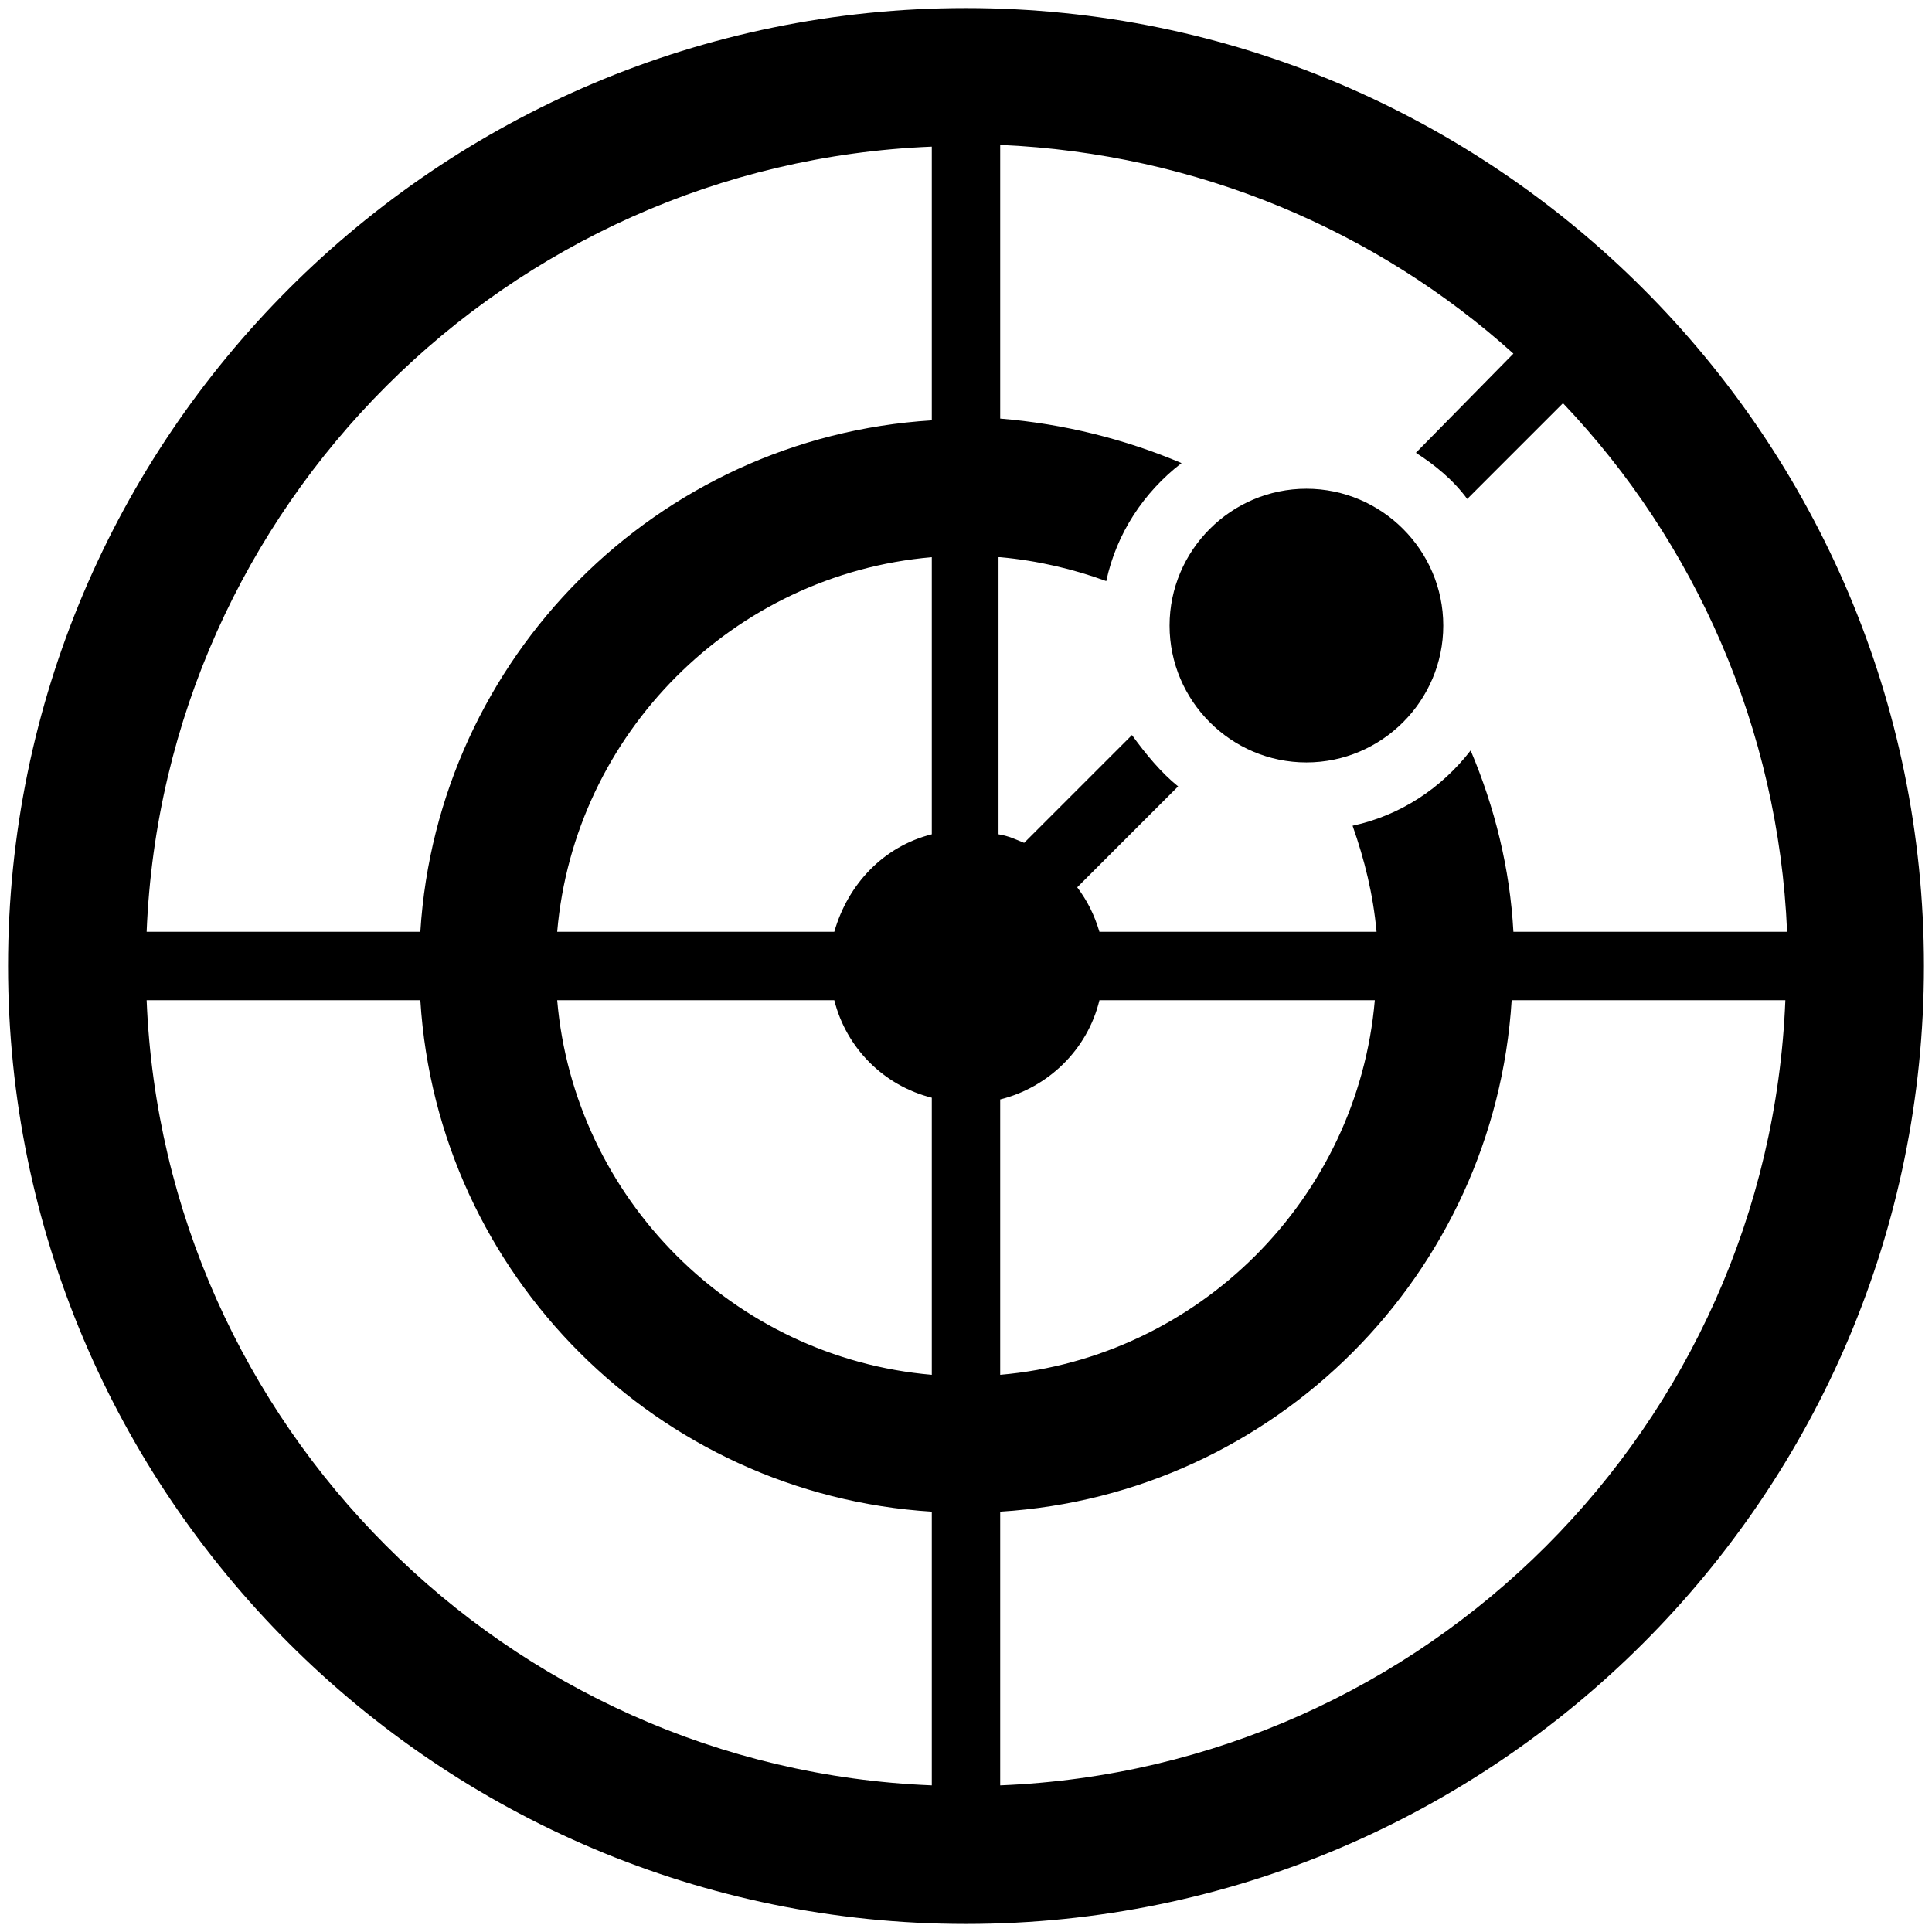
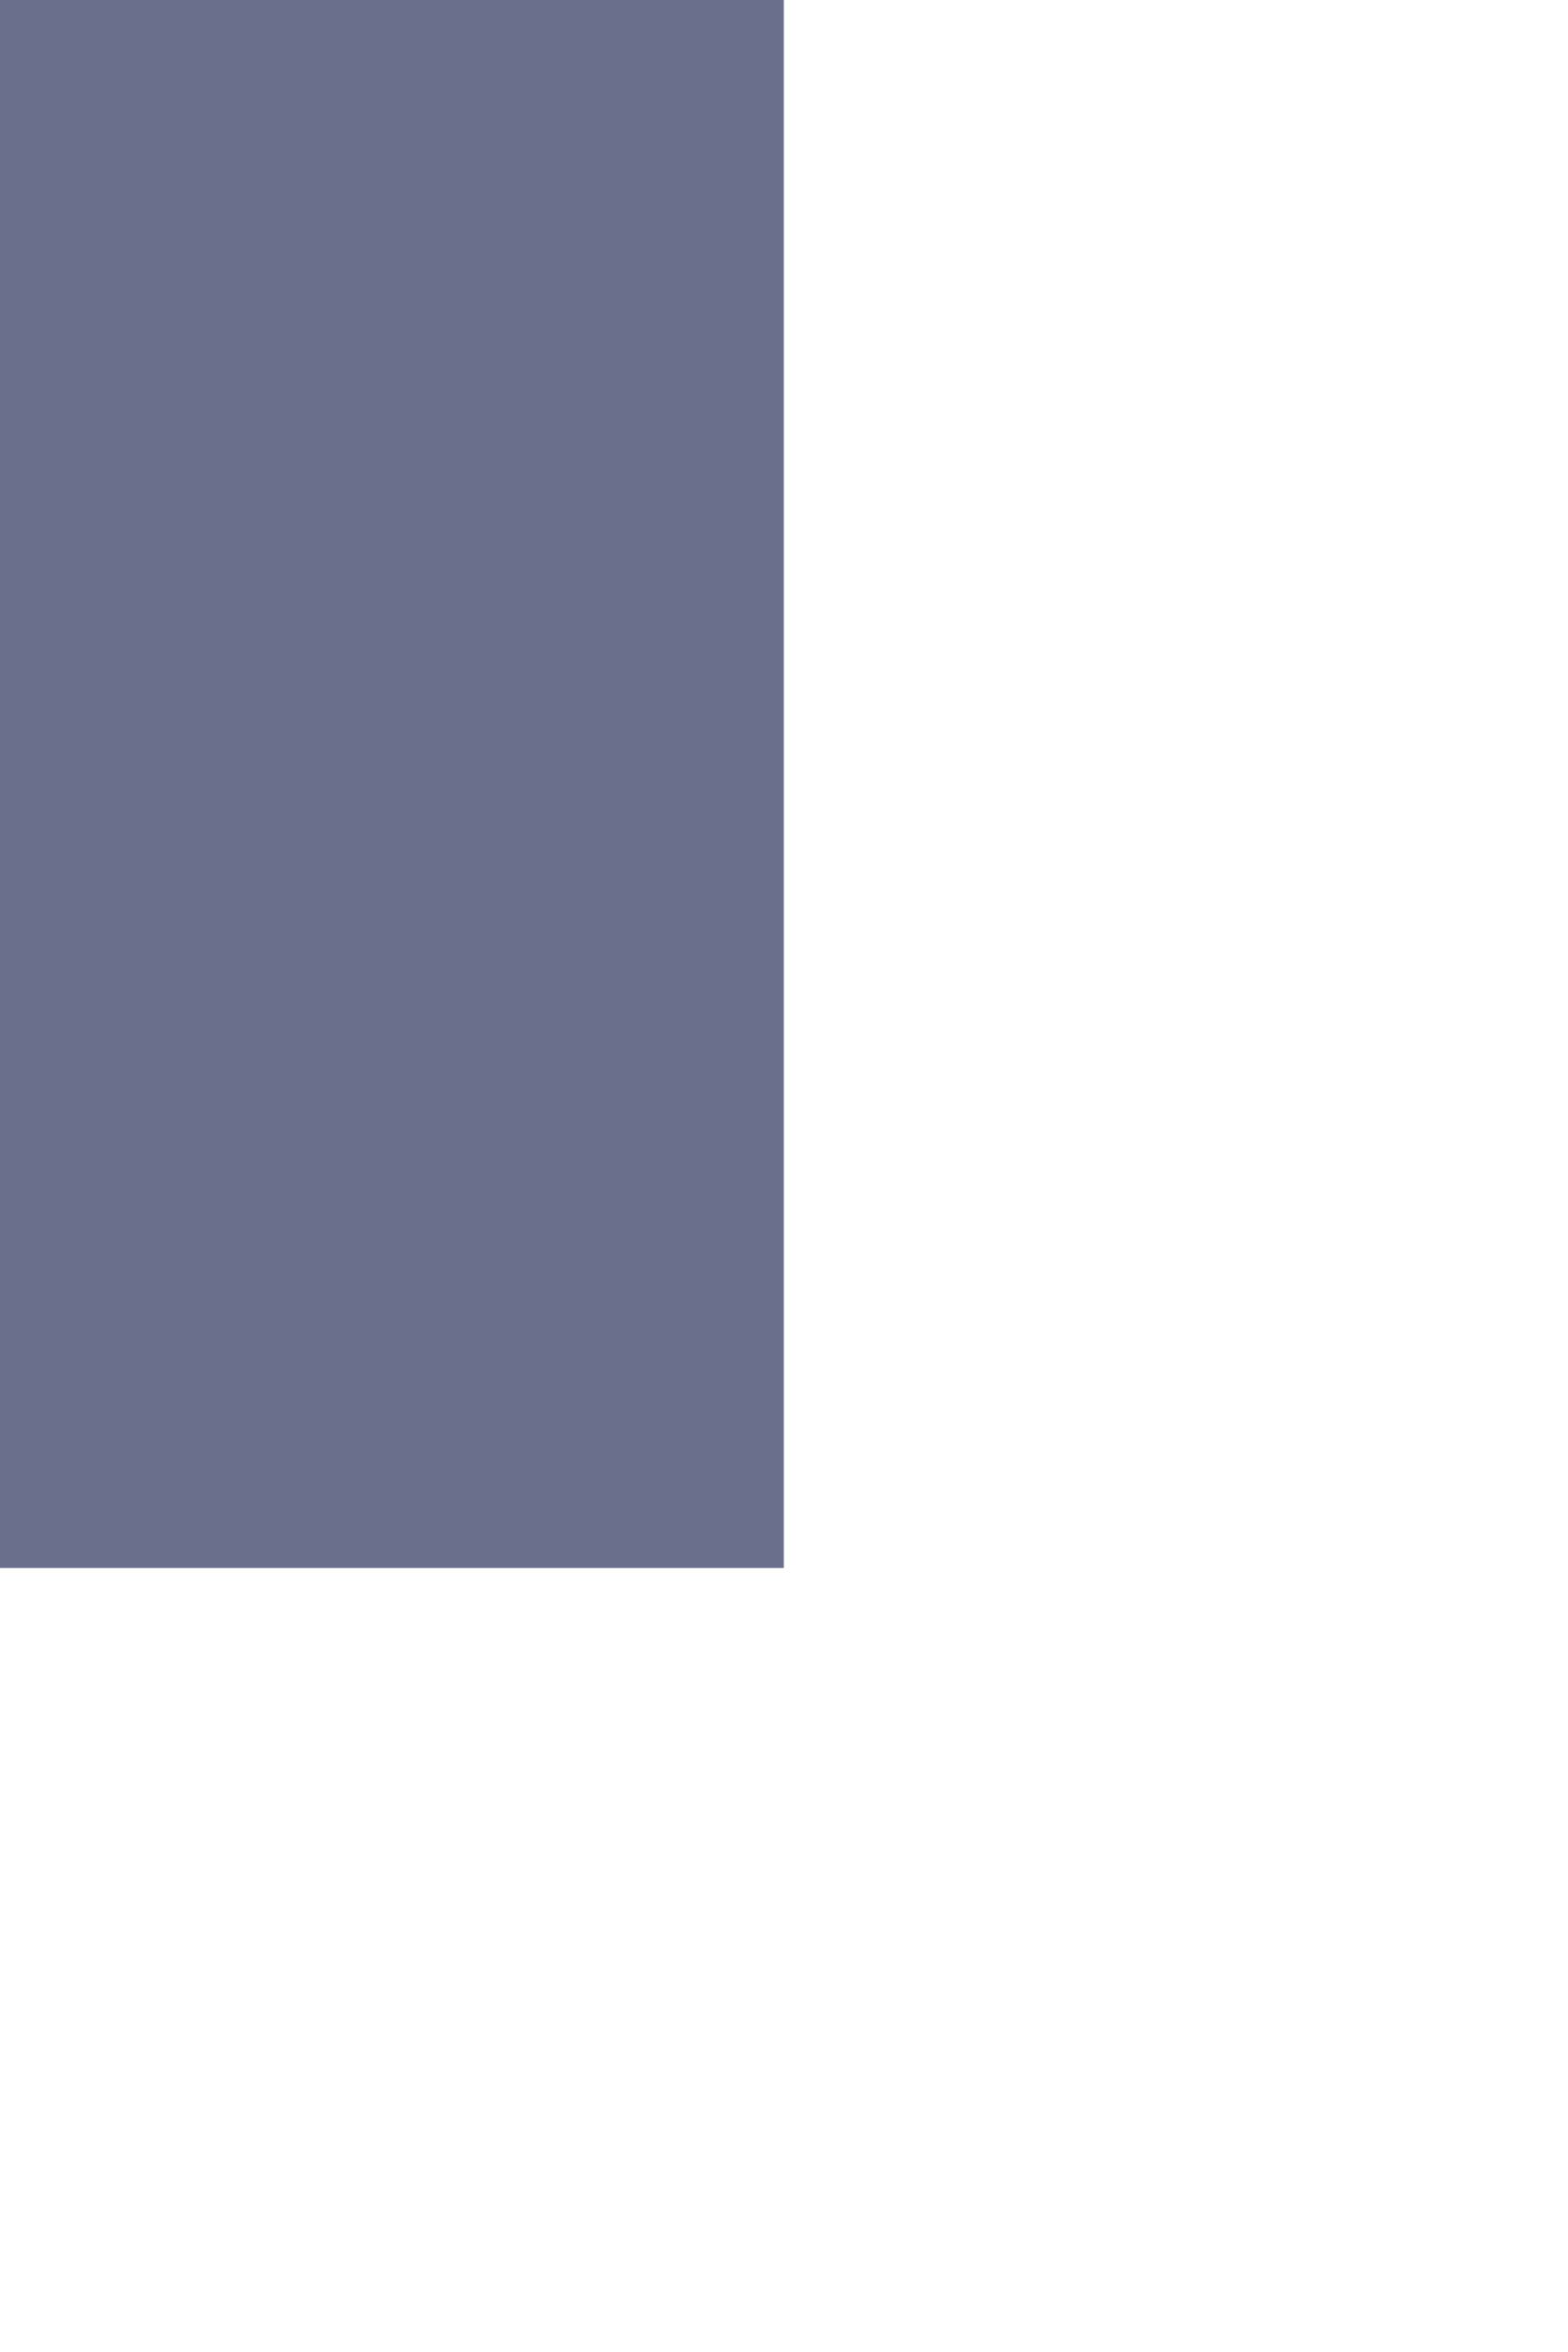
- <svg xmlns="http://www.w3.org/2000/svg" version="1.1" width="30px" height="30px">
-   <g transform="matrix(1 0 0 1 -742 -327 )">
-     <path d="M 29.875 15  C 29.875 6.792  23.208 0.125  15 0.125  C 6.792 0.125  0.125 6.792  0.125 15  C 0.125 23.208  6.792 29.875  15 29.875  C 23.208 29.875  29.875 23.208  29.875 15  Z M 14.469 23.473  L 14.469 27.723  C 7.855 27.458  2.542 22.119  2.277 15.531  L 6.527 15.531  C 6.792 19.808  10.219 23.208  14.469 23.473  Z M 14.469 17.045  L 14.469 21.348  C 11.387 21.083  8.917 18.613  8.652 15.531  L 12.955 15.531  C 13.141 16.275  13.725 16.859  14.469 17.045  Z M 14.469 8.652  L 14.469 12.955  C 13.725 13.141  13.167 13.725  12.955 14.469  L 8.652 14.469  C 8.917 11.387  11.387 8.917  14.469 8.652  Z M 14.469 2.277  L 14.469 6.527  C 10.192 6.792  6.792 10.219  6.527 14.469  L 2.277 14.469  C 2.542 7.855  7.881 2.542  14.469 2.277  Z M 15.505 8.652  L 15.531 8.652  C 16.116 8.705  16.673 8.838  17.178 9.023  C 17.337 8.28  17.762 7.642  18.347 7.191  C 17.47 6.819  16.514 6.58  15.531 6.5  L 15.531 2.25  C 18.586 2.383  21.375 3.578  23.5 5.491  L 21.986 7.031  C 22.278 7.217  22.57 7.456  22.783 7.748  L 24.27 6.261  C 26.316 8.412  27.617 11.308  27.75 14.469  L 23.5 14.469  C 23.447 13.486  23.208 12.53  22.836 11.653  C 22.384 12.238  21.747 12.662  21.003 12.822  C 21.189 13.353  21.322 13.884  21.375 14.469  L 17.072 14.469  C 16.992 14.203  16.886 13.991  16.727 13.778  L 18.294 12.211  C 18.028 11.998  17.789 11.706  17.577 11.414  L 15.903 13.088  C 15.77 13.034  15.664 12.981  15.505 12.955  L 15.505 8.652  Z M 15.531 21.348  L 15.531 17.072  C 16.275 16.886  16.886 16.302  17.072 15.531  L 21.348 15.531  C 21.083 18.613  18.613 21.083  15.531 21.348  Z M 27.723 15.531  C 27.458 22.145  22.145 27.458  15.531 27.723  L 15.531 23.473  C 19.808 23.208  23.208 19.781  23.473 15.531  L 27.723 15.531  Z M 22.411 9.714  C 22.411 10.883  21.455 11.839  20.286 11.839  C 19.117 11.839  18.161 10.883  18.161 9.714  C 18.161 8.545  19.117 7.589  20.286 7.589  C 21.455 7.589  22.411 8.545  22.411 9.714  Z " fill-rule="nonzero" fill="#000000" stroke="none" transform="matrix(1 0 0 1 742 327 )" />
+ <svg xmlns="http://www.w3.org/2000/svg" version="1.1" width="2px" height="3px">
+   <g transform="matrix(1 0 0 1 -400 -1388 )">
+     <path d="M 400.5 1388  L 400.5 1390  " stroke-width="1" stroke="#6a708c" fill="none" />
  </g>
</svg>
